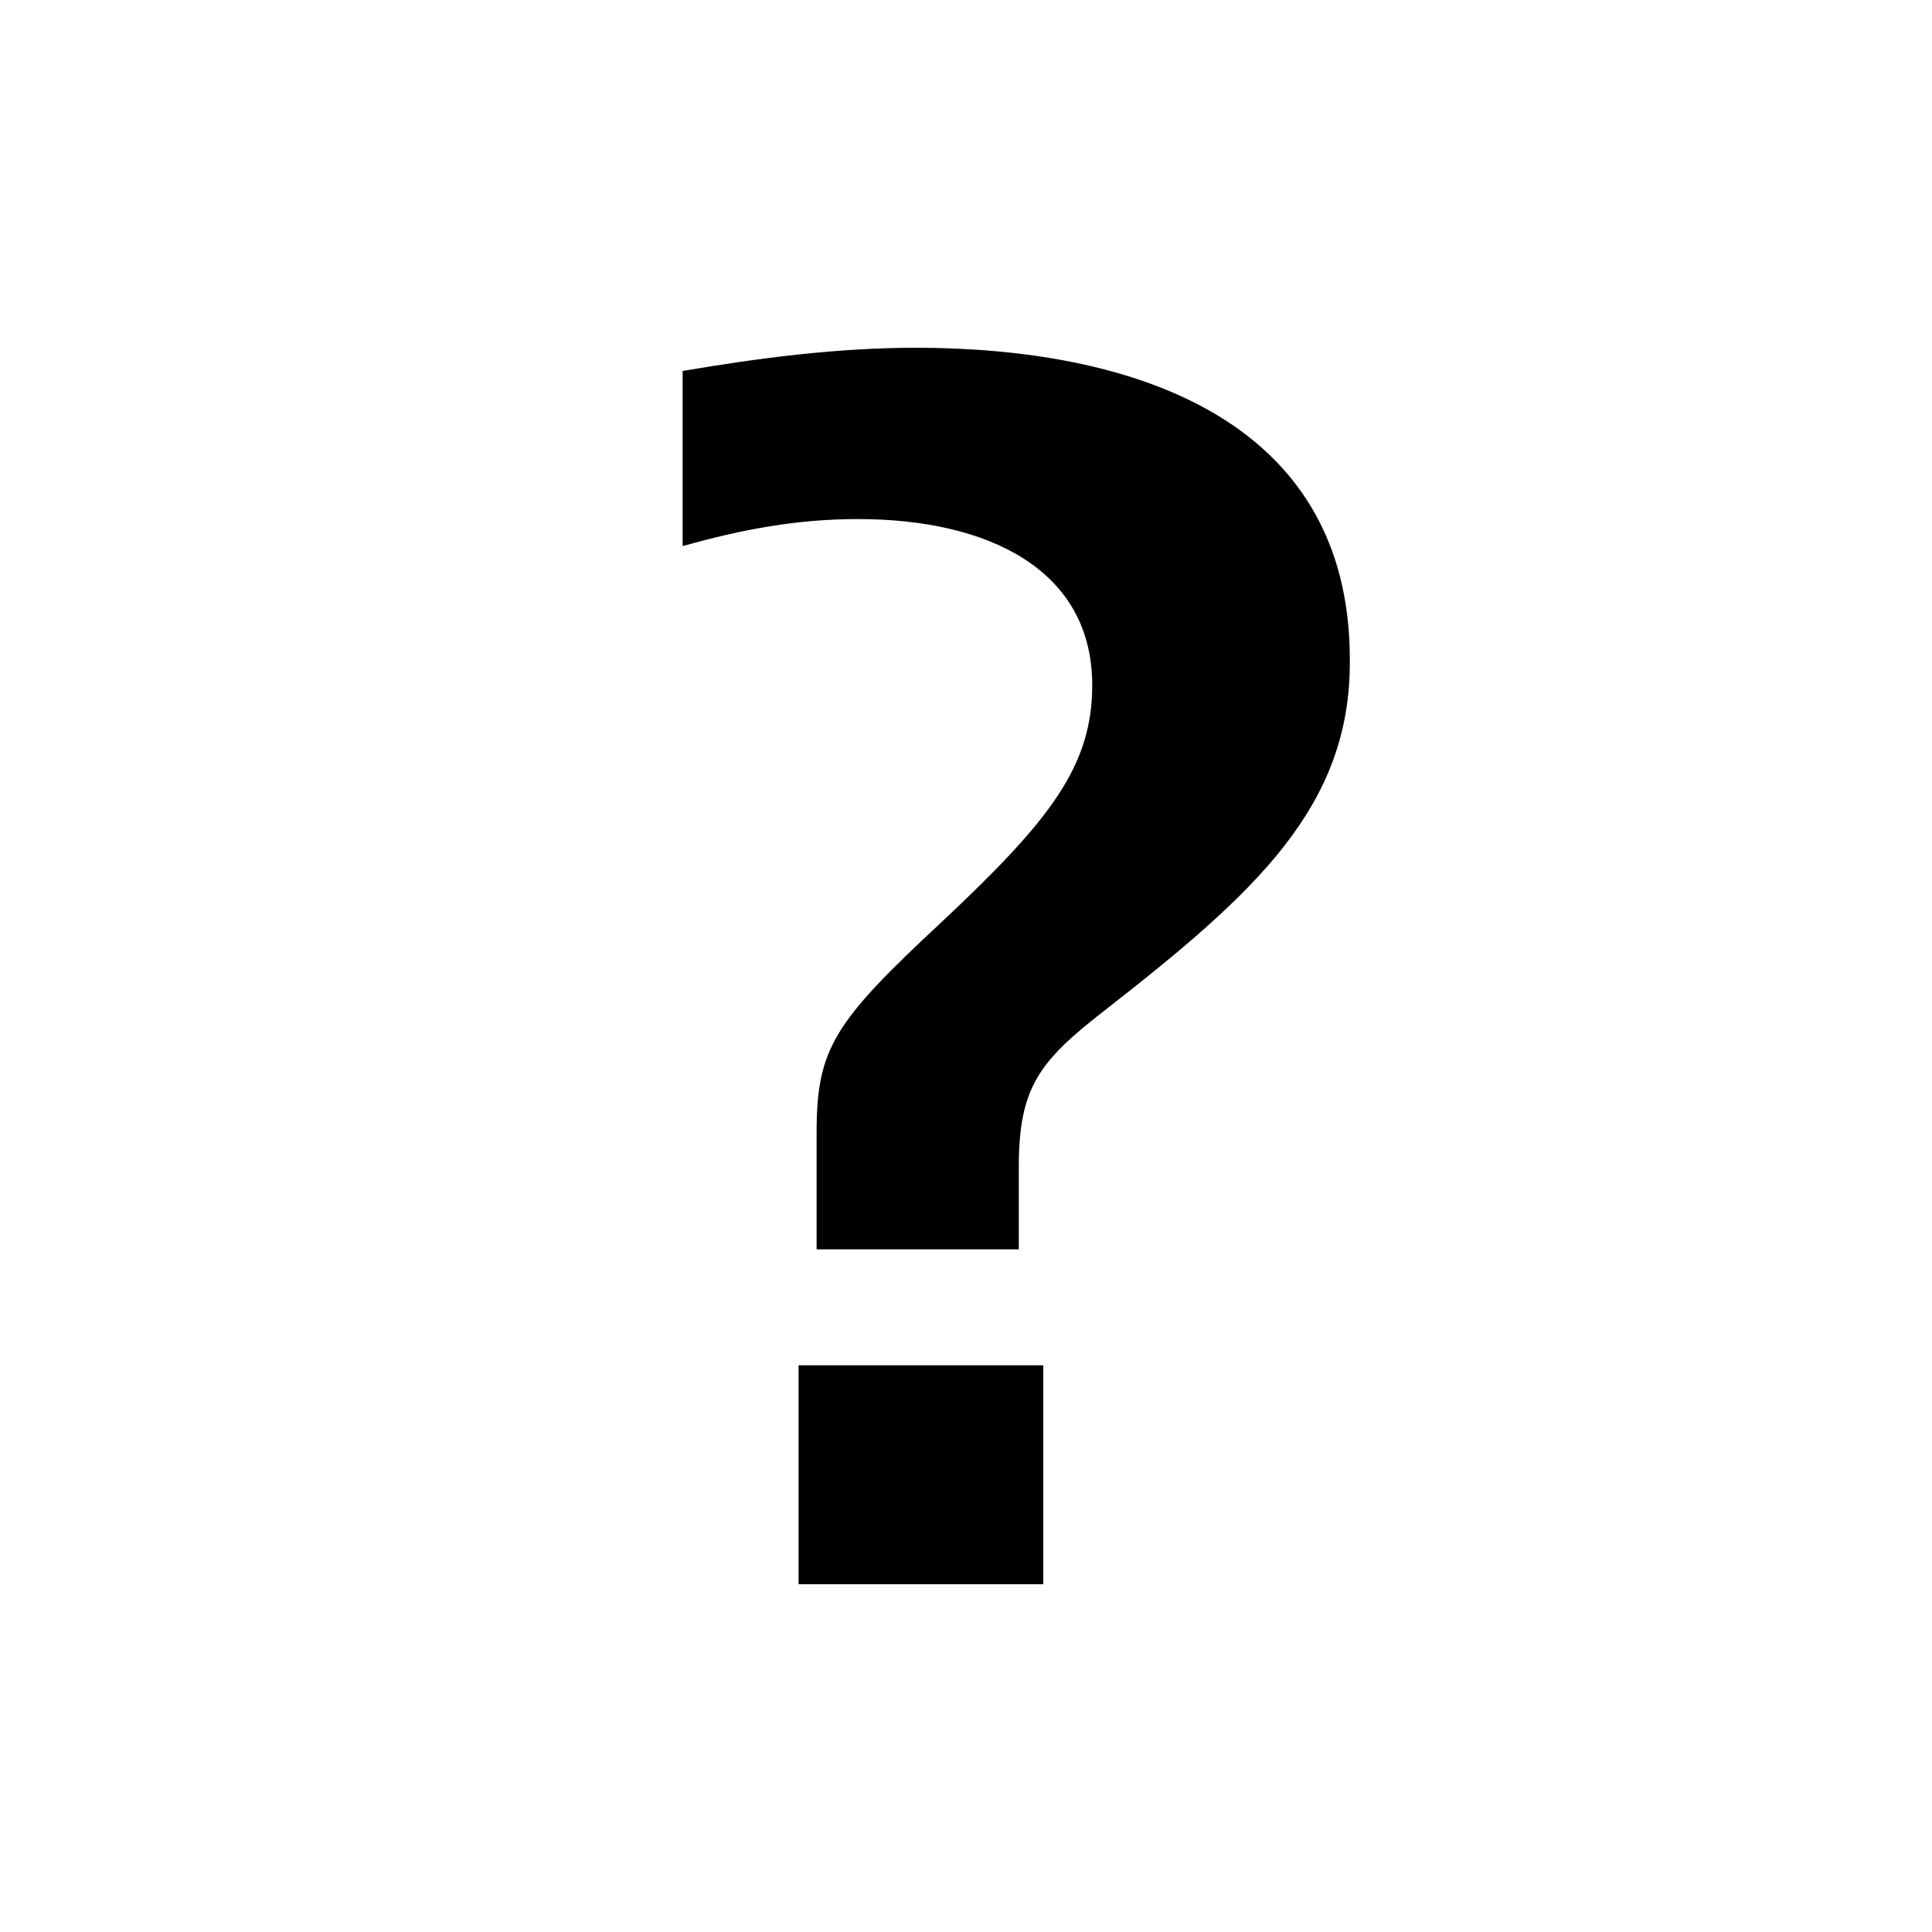
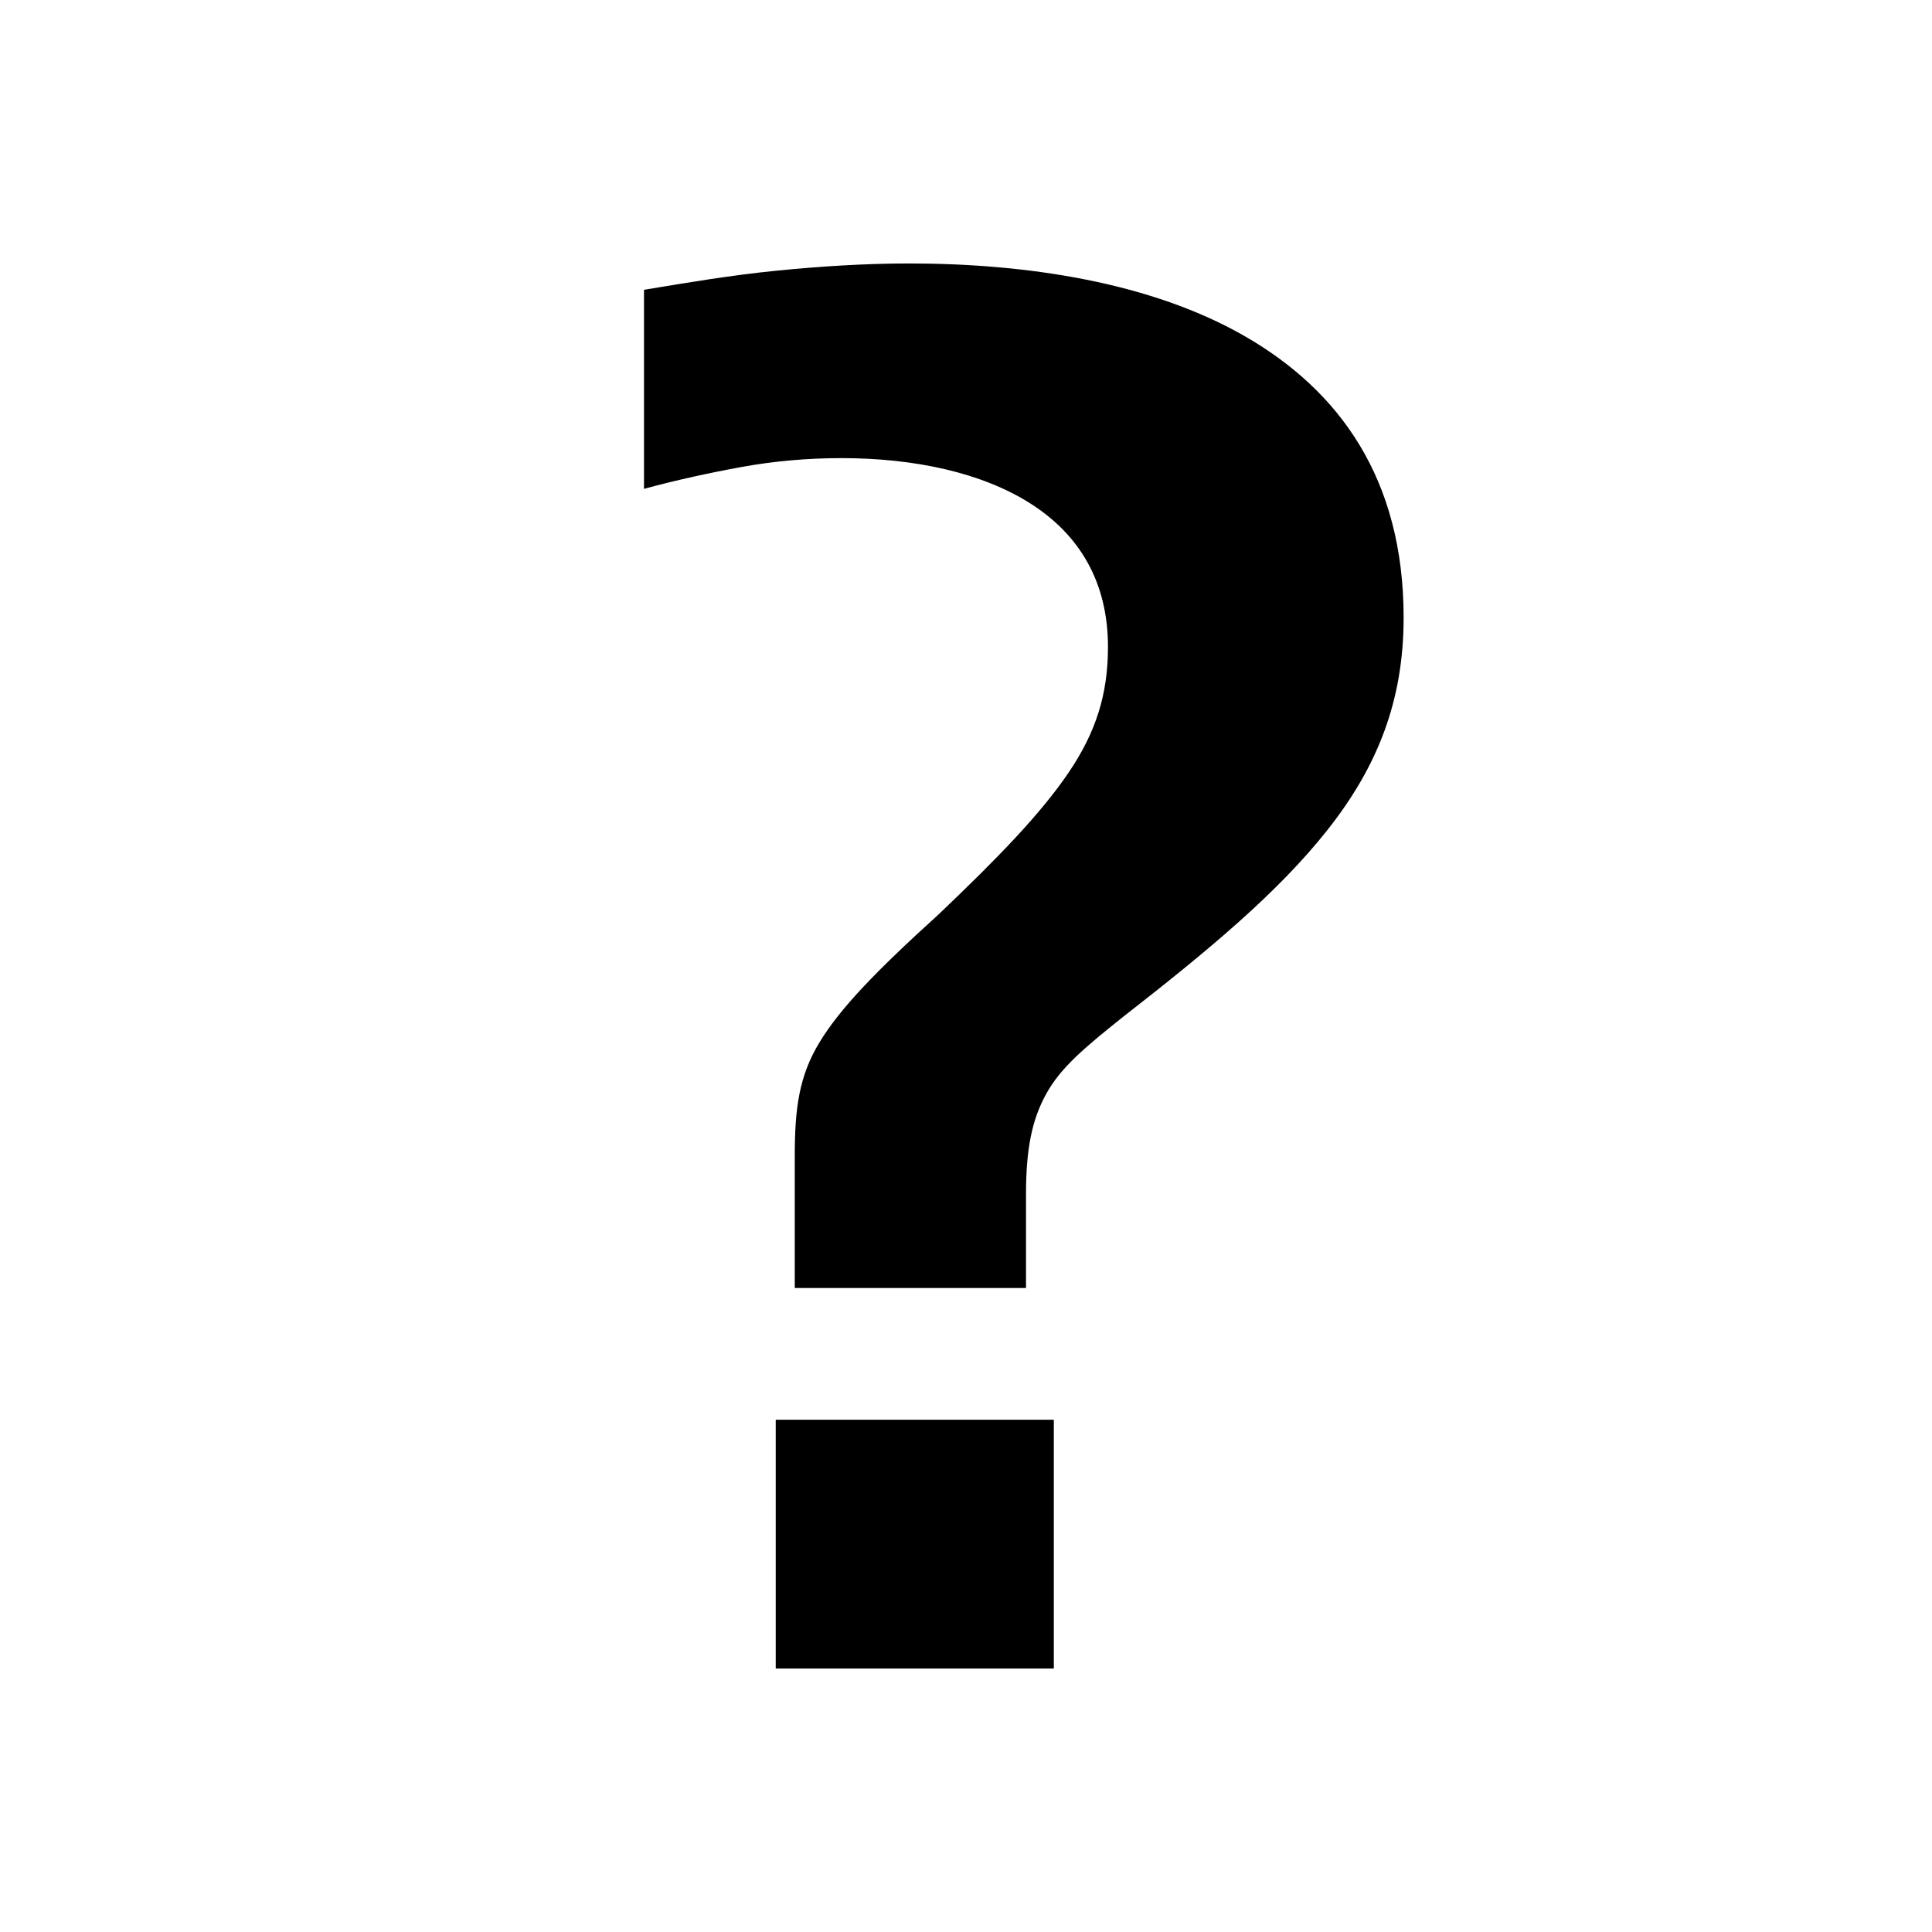
- <svg xmlns="http://www.w3.org/2000/svg" version="1.1" id="ic" x="0px" y="0px" width="150px" height="150px" viewBox="0 0 150 150" enable-background="new 0 0 150 150" xml:space="preserve">
-   <g>
-     <path d="M85.7,78.5c-5,3.9-6.6,5.9-6.6,12.1V97H63.4v-9c0-6.6,1.3-8.6,9.8-16.5c8.3-7.8,11.6-12,11.6-18.3c0-9-8.1-12.9-18.2-12.9   c-4.7,0-9,0.8-13.6,2.1V28.8c5.9-1,12-1.8,18.1-1.8c16.3,0,33.7,5.2,33.7,24.2C104.9,62.6,97.5,69.3,85.7,78.5z M62,123v-17h19v17   H62z" />
-   </g>
+ <svg xmlns="http://www.w3.org/2000/svg" version="1.1" id="Layer_2" x="0px" y="0px" width="132px" height="132px" viewBox="0 0 132 132" enable-background="new 0 0 132 132" xml:space="preserve">
+   <path d="M76.7,69.5c-2.5,2-4.2,3.4-5.2,5.2c-1,1.8-1.4,3.8-1.4,6.9v3.2V88h-7.9h-7.9v-4.5V79c0-3.3,0.3-5.5,1.7-7.8  c1.4-2.3,3.8-4.8,8.1-8.7c4.1-3.9,7-6.9,8.9-9.7c1.9-2.8,2.7-5.4,2.7-8.6c0-4.5-2-7.7-5.3-9.8s-7.9-3.1-12.9-3.1  c-2.3,0-4.6,0.2-6.8,0.6c-2.2,0.4-4.5,0.9-6.7,1.5v-6.8v-6.8c3-0.5,6-1,9-1.3s6.1-0.5,9.1-0.5c8.1,0,16.6,1.3,23,5  c6.4,3.7,10.8,9.7,10.8,19.2c0,5.7-1.8,10.2-5.2,14.5S82.6,64.9,76.7,69.5z M53,114v-8.5V97h9.5H72v8.5v8.5h-9.5H53z" />
</svg>
